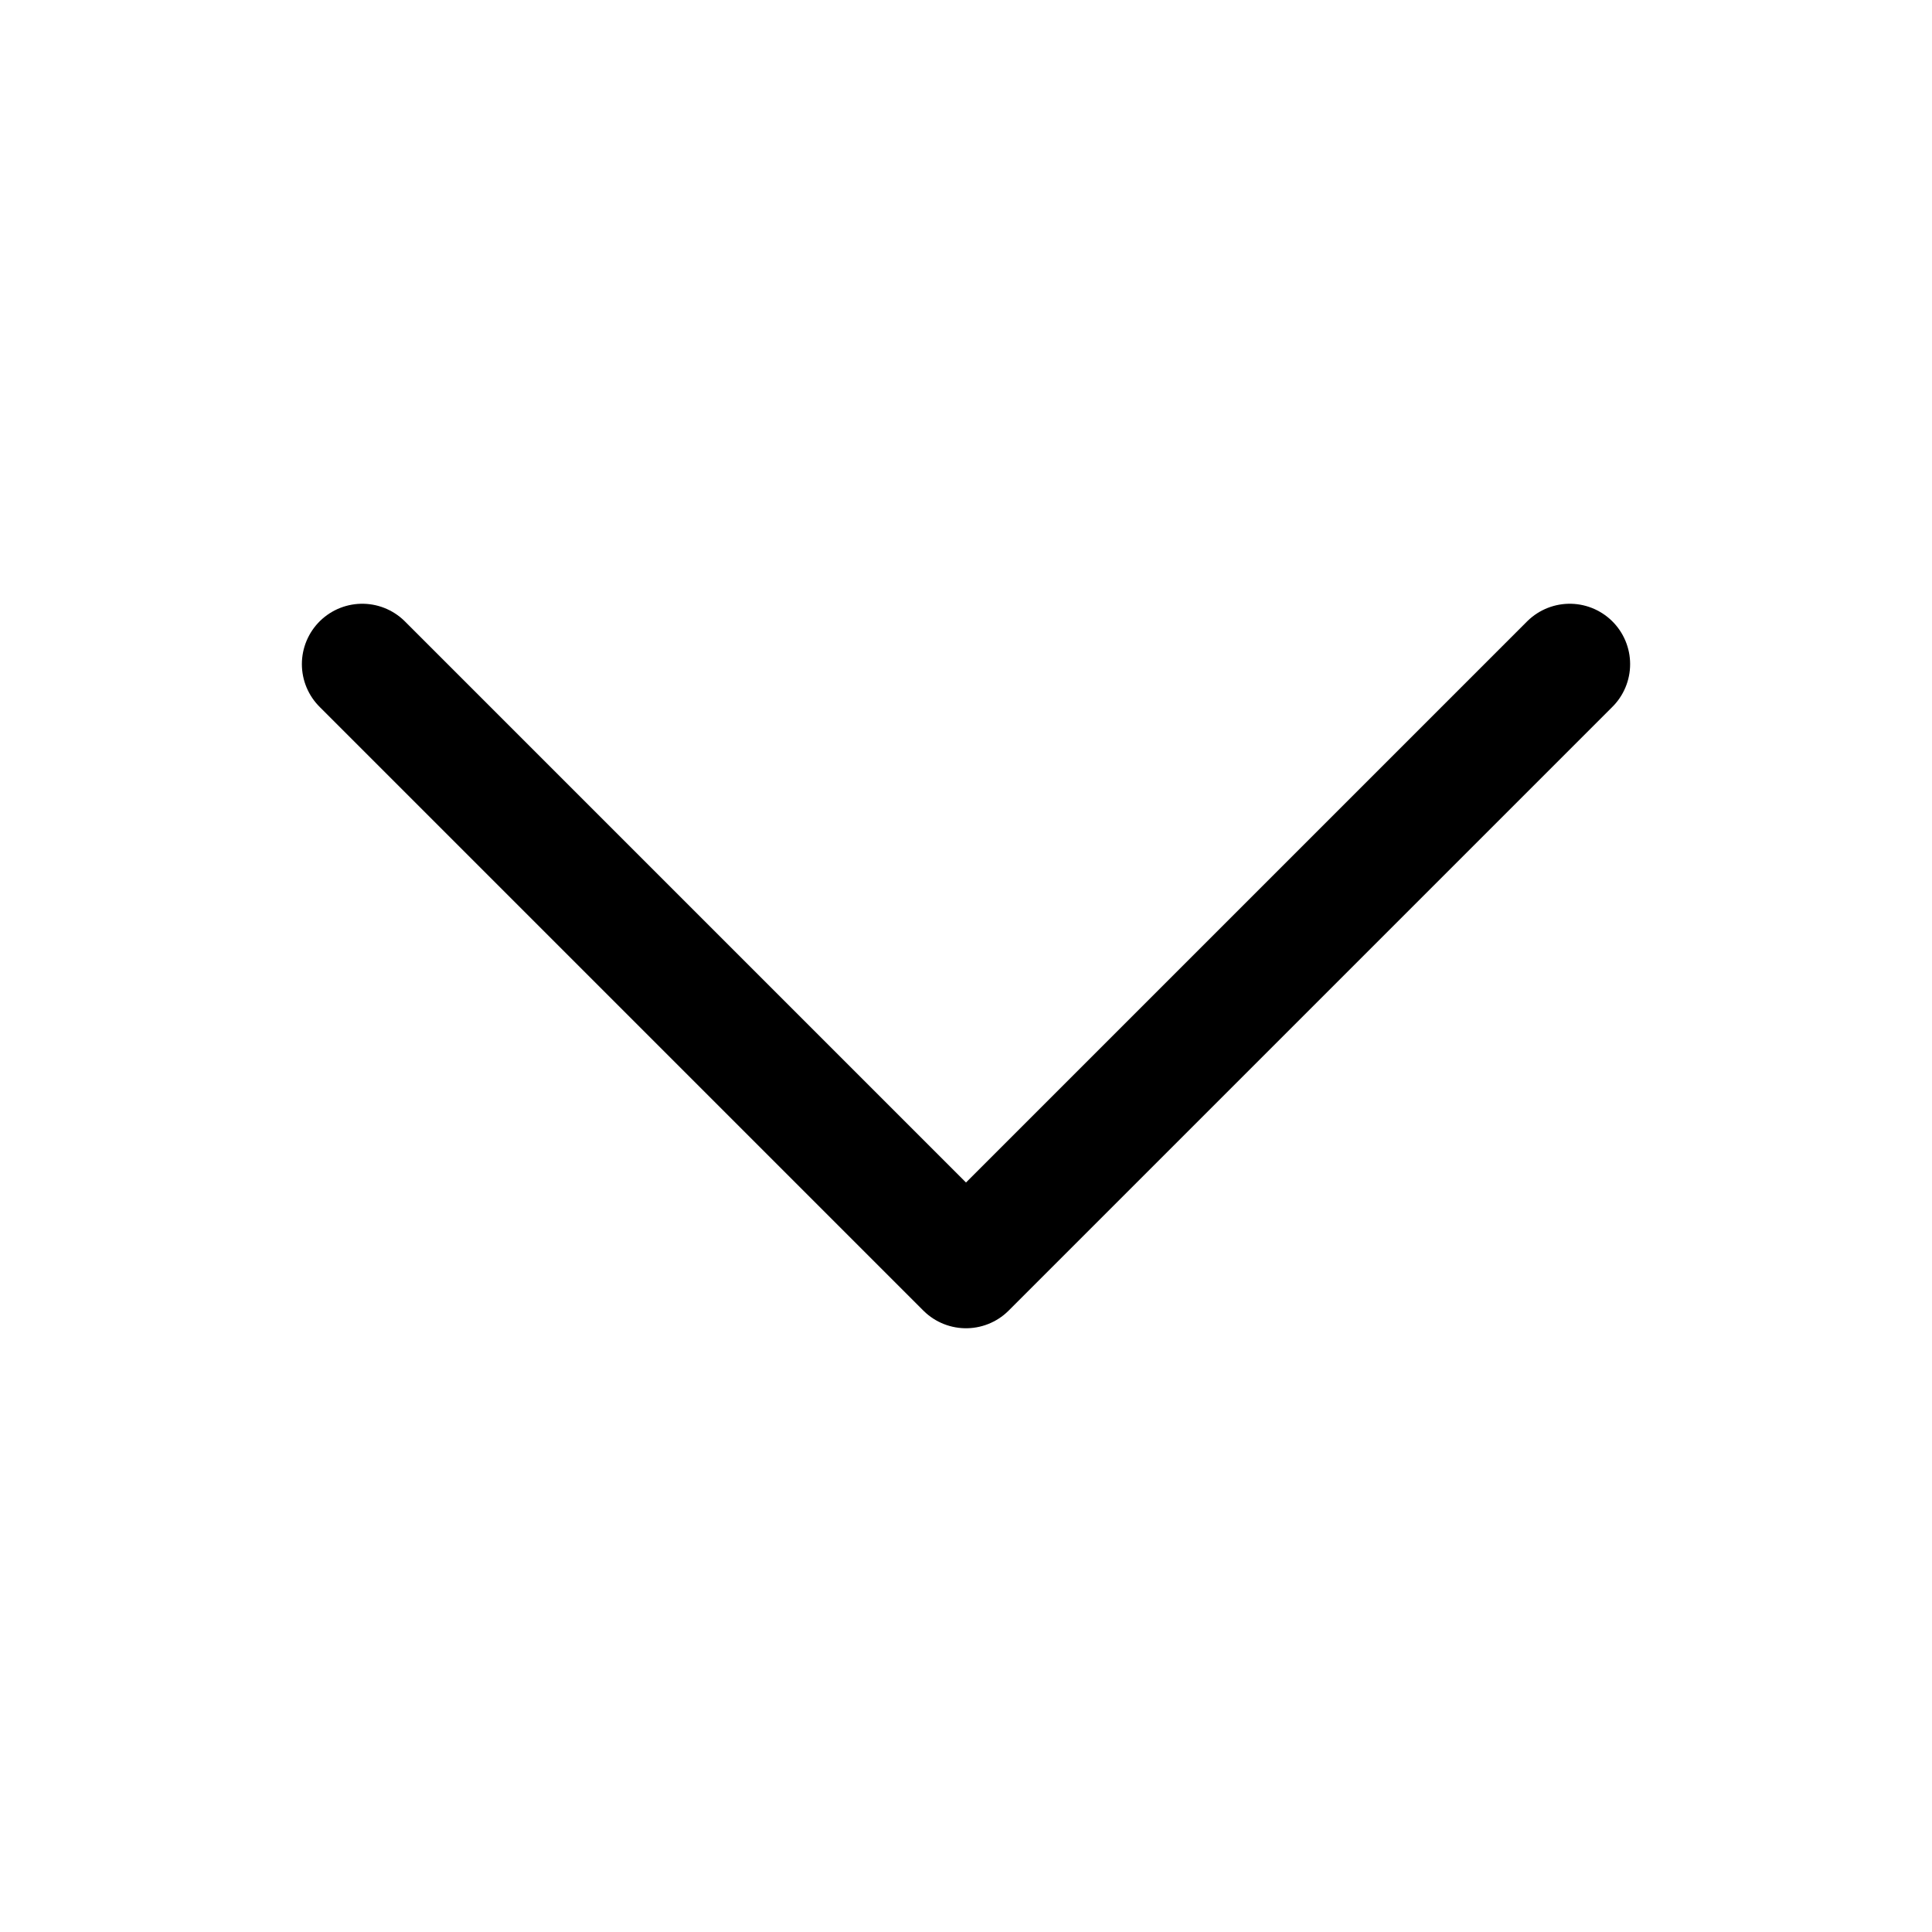
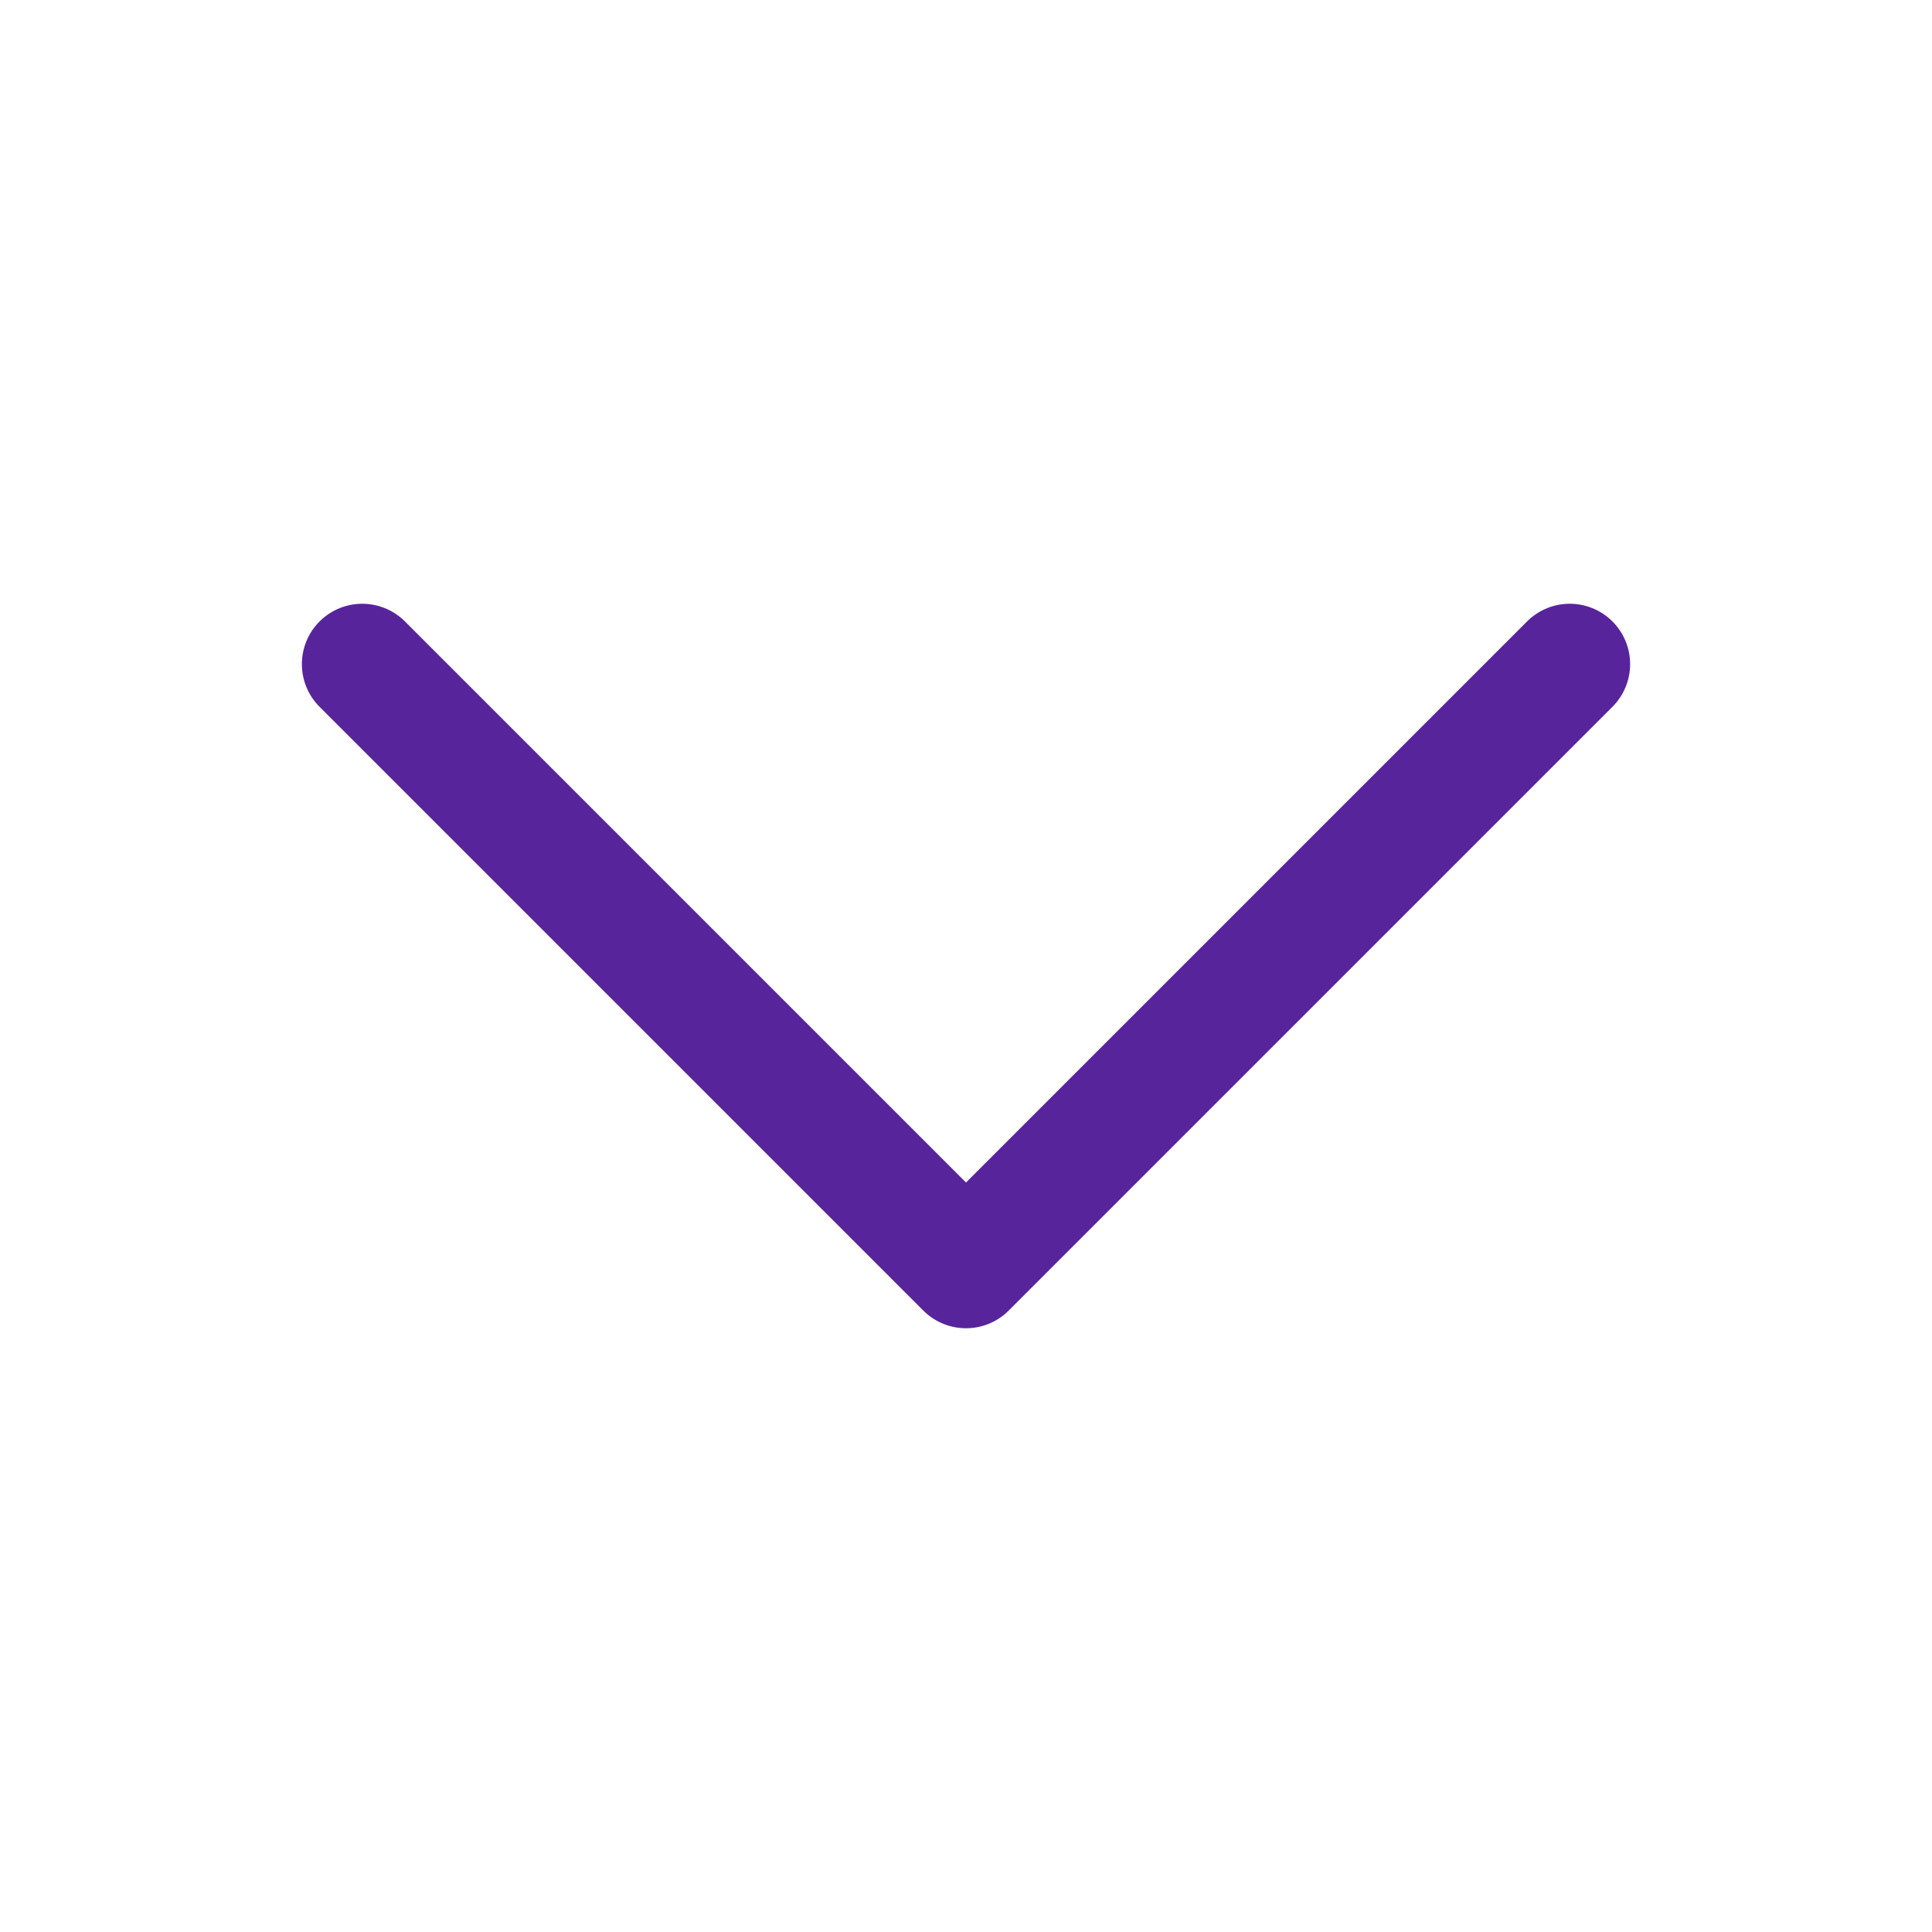
- <svg xmlns="http://www.w3.org/2000/svg" fill="none" viewBox="0 0 24 24" stroke-width="1.5" stroke="currentColor" class="w-6 h-6">
+ <svg xmlns="http://www.w3.org/2000/svg" fill="none" viewBox="0 0 24 24" stroke-width="1.5" stroke="#58249c">
  <path stroke-linecap="round" stroke-linejoin="round" d="M19.5 8.25l-7.5 7.5-7.5-7.5" />
</svg>
